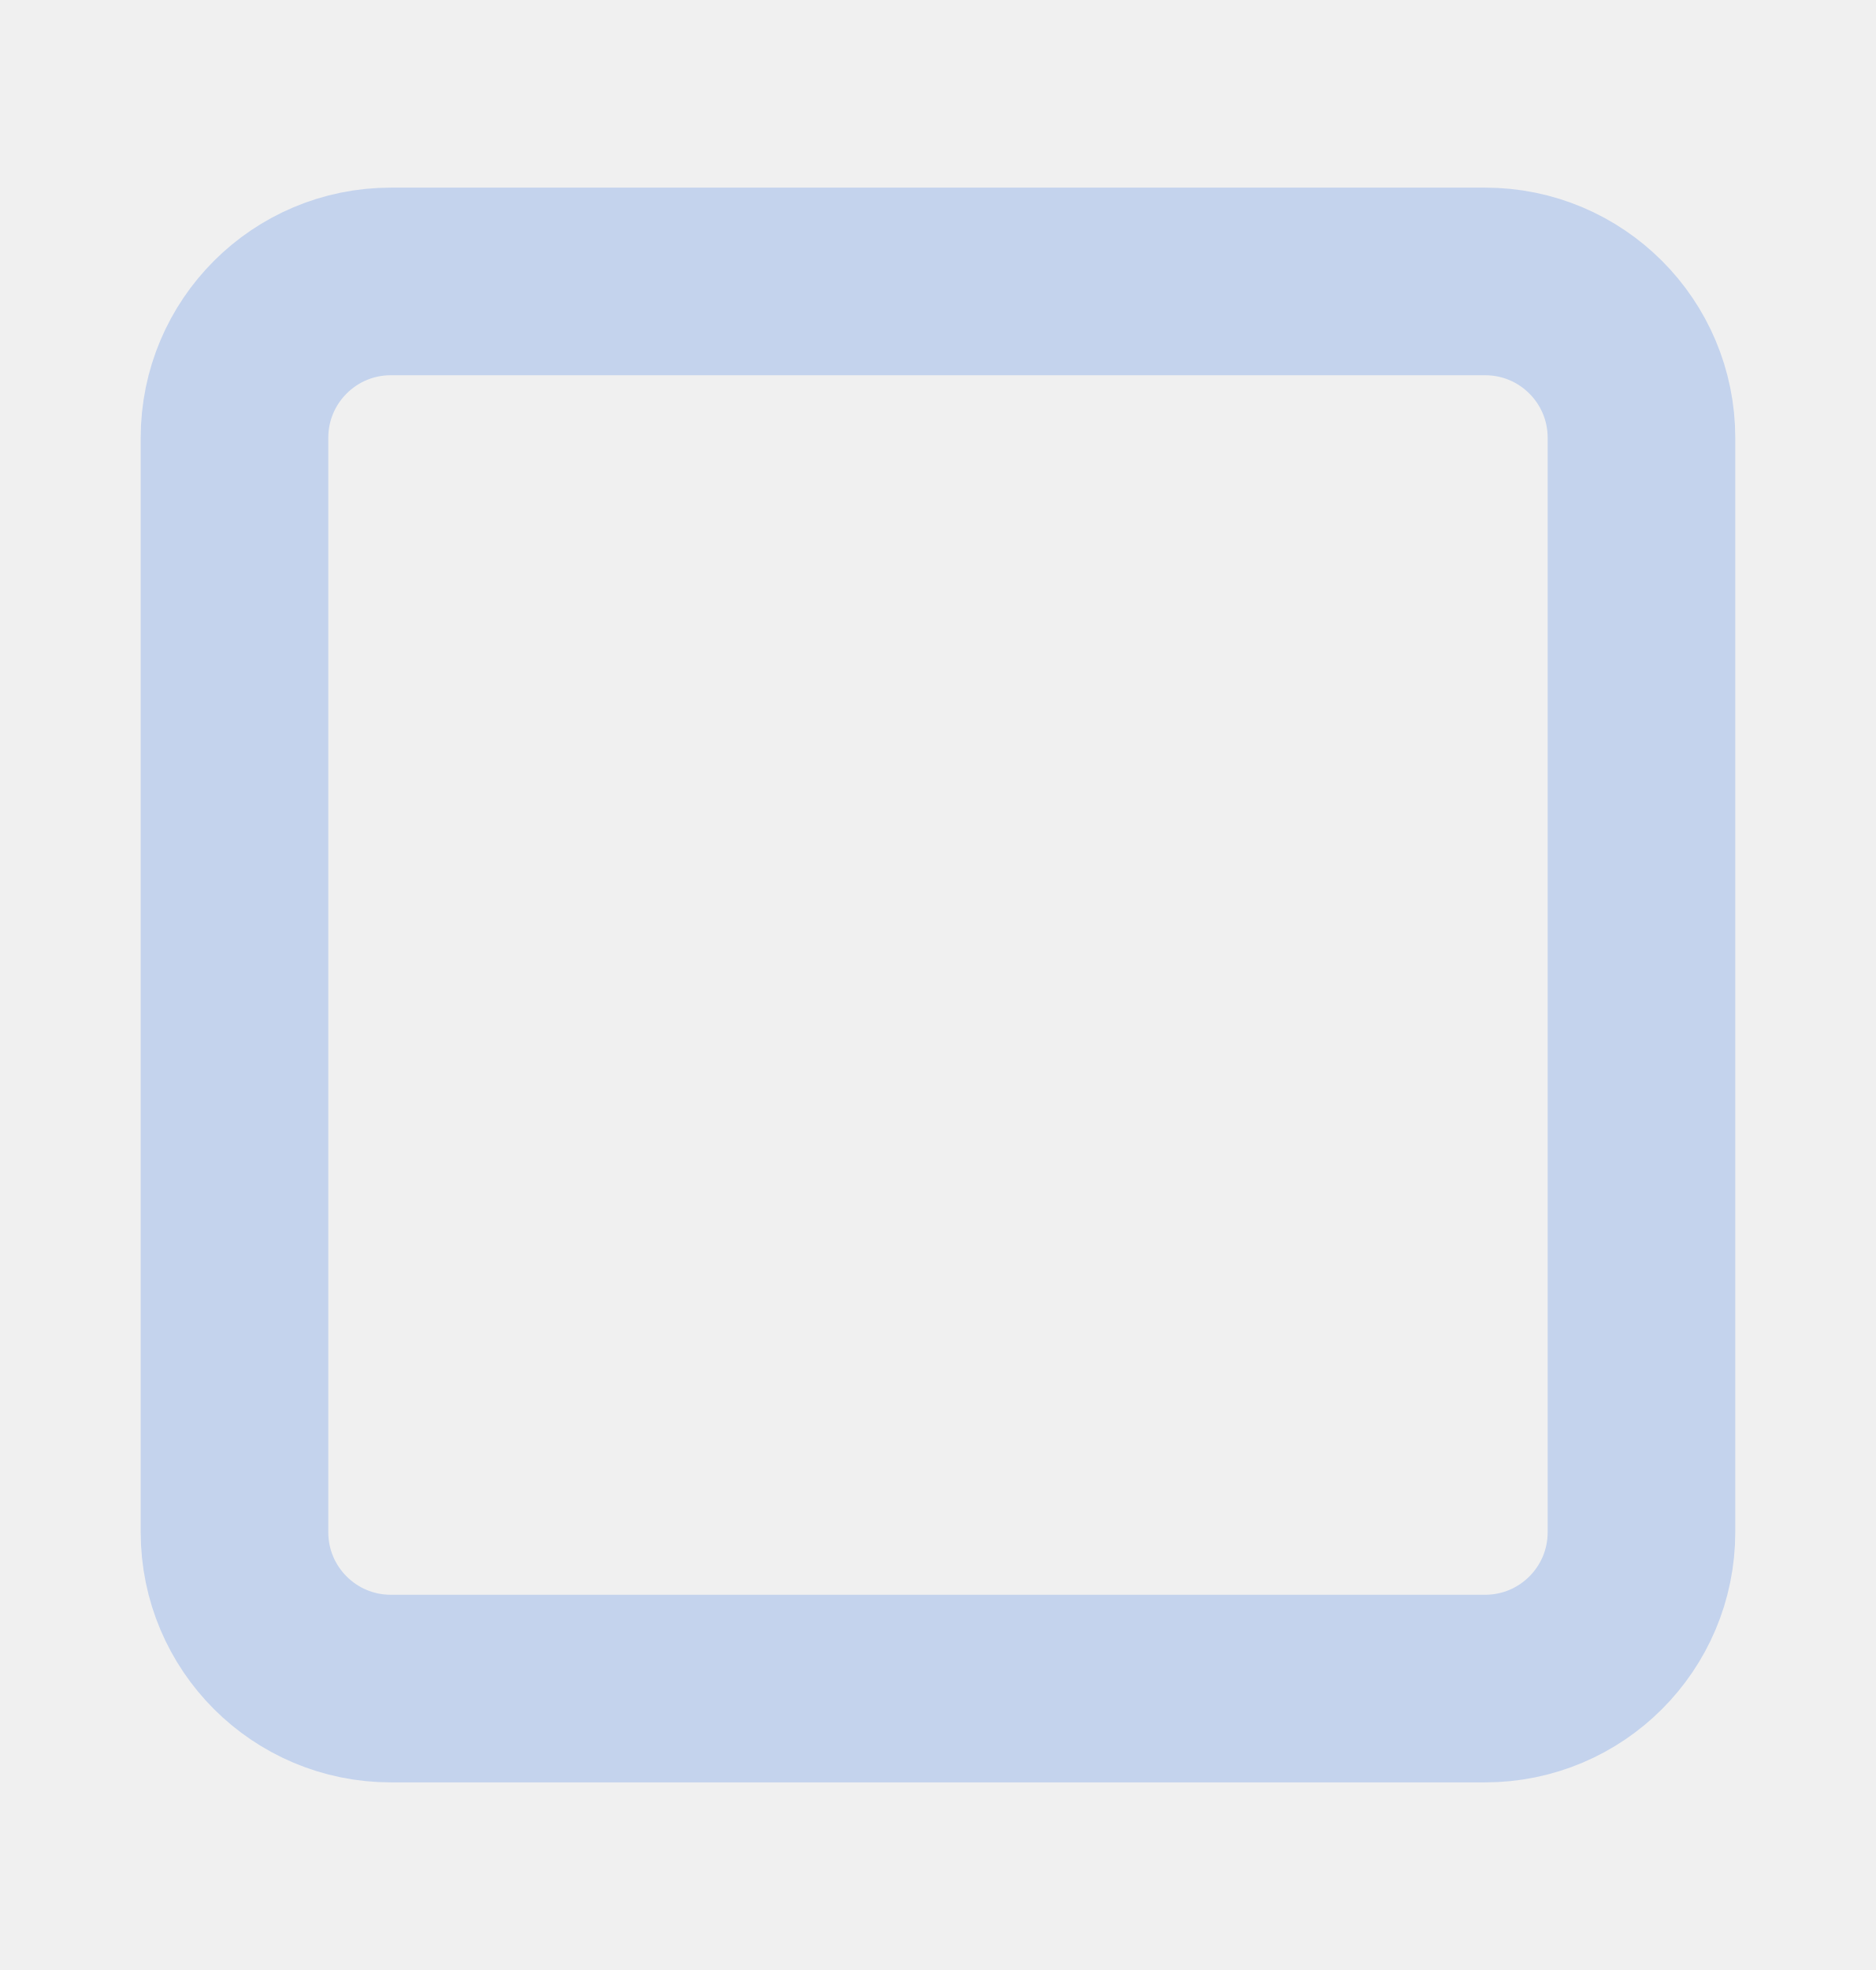
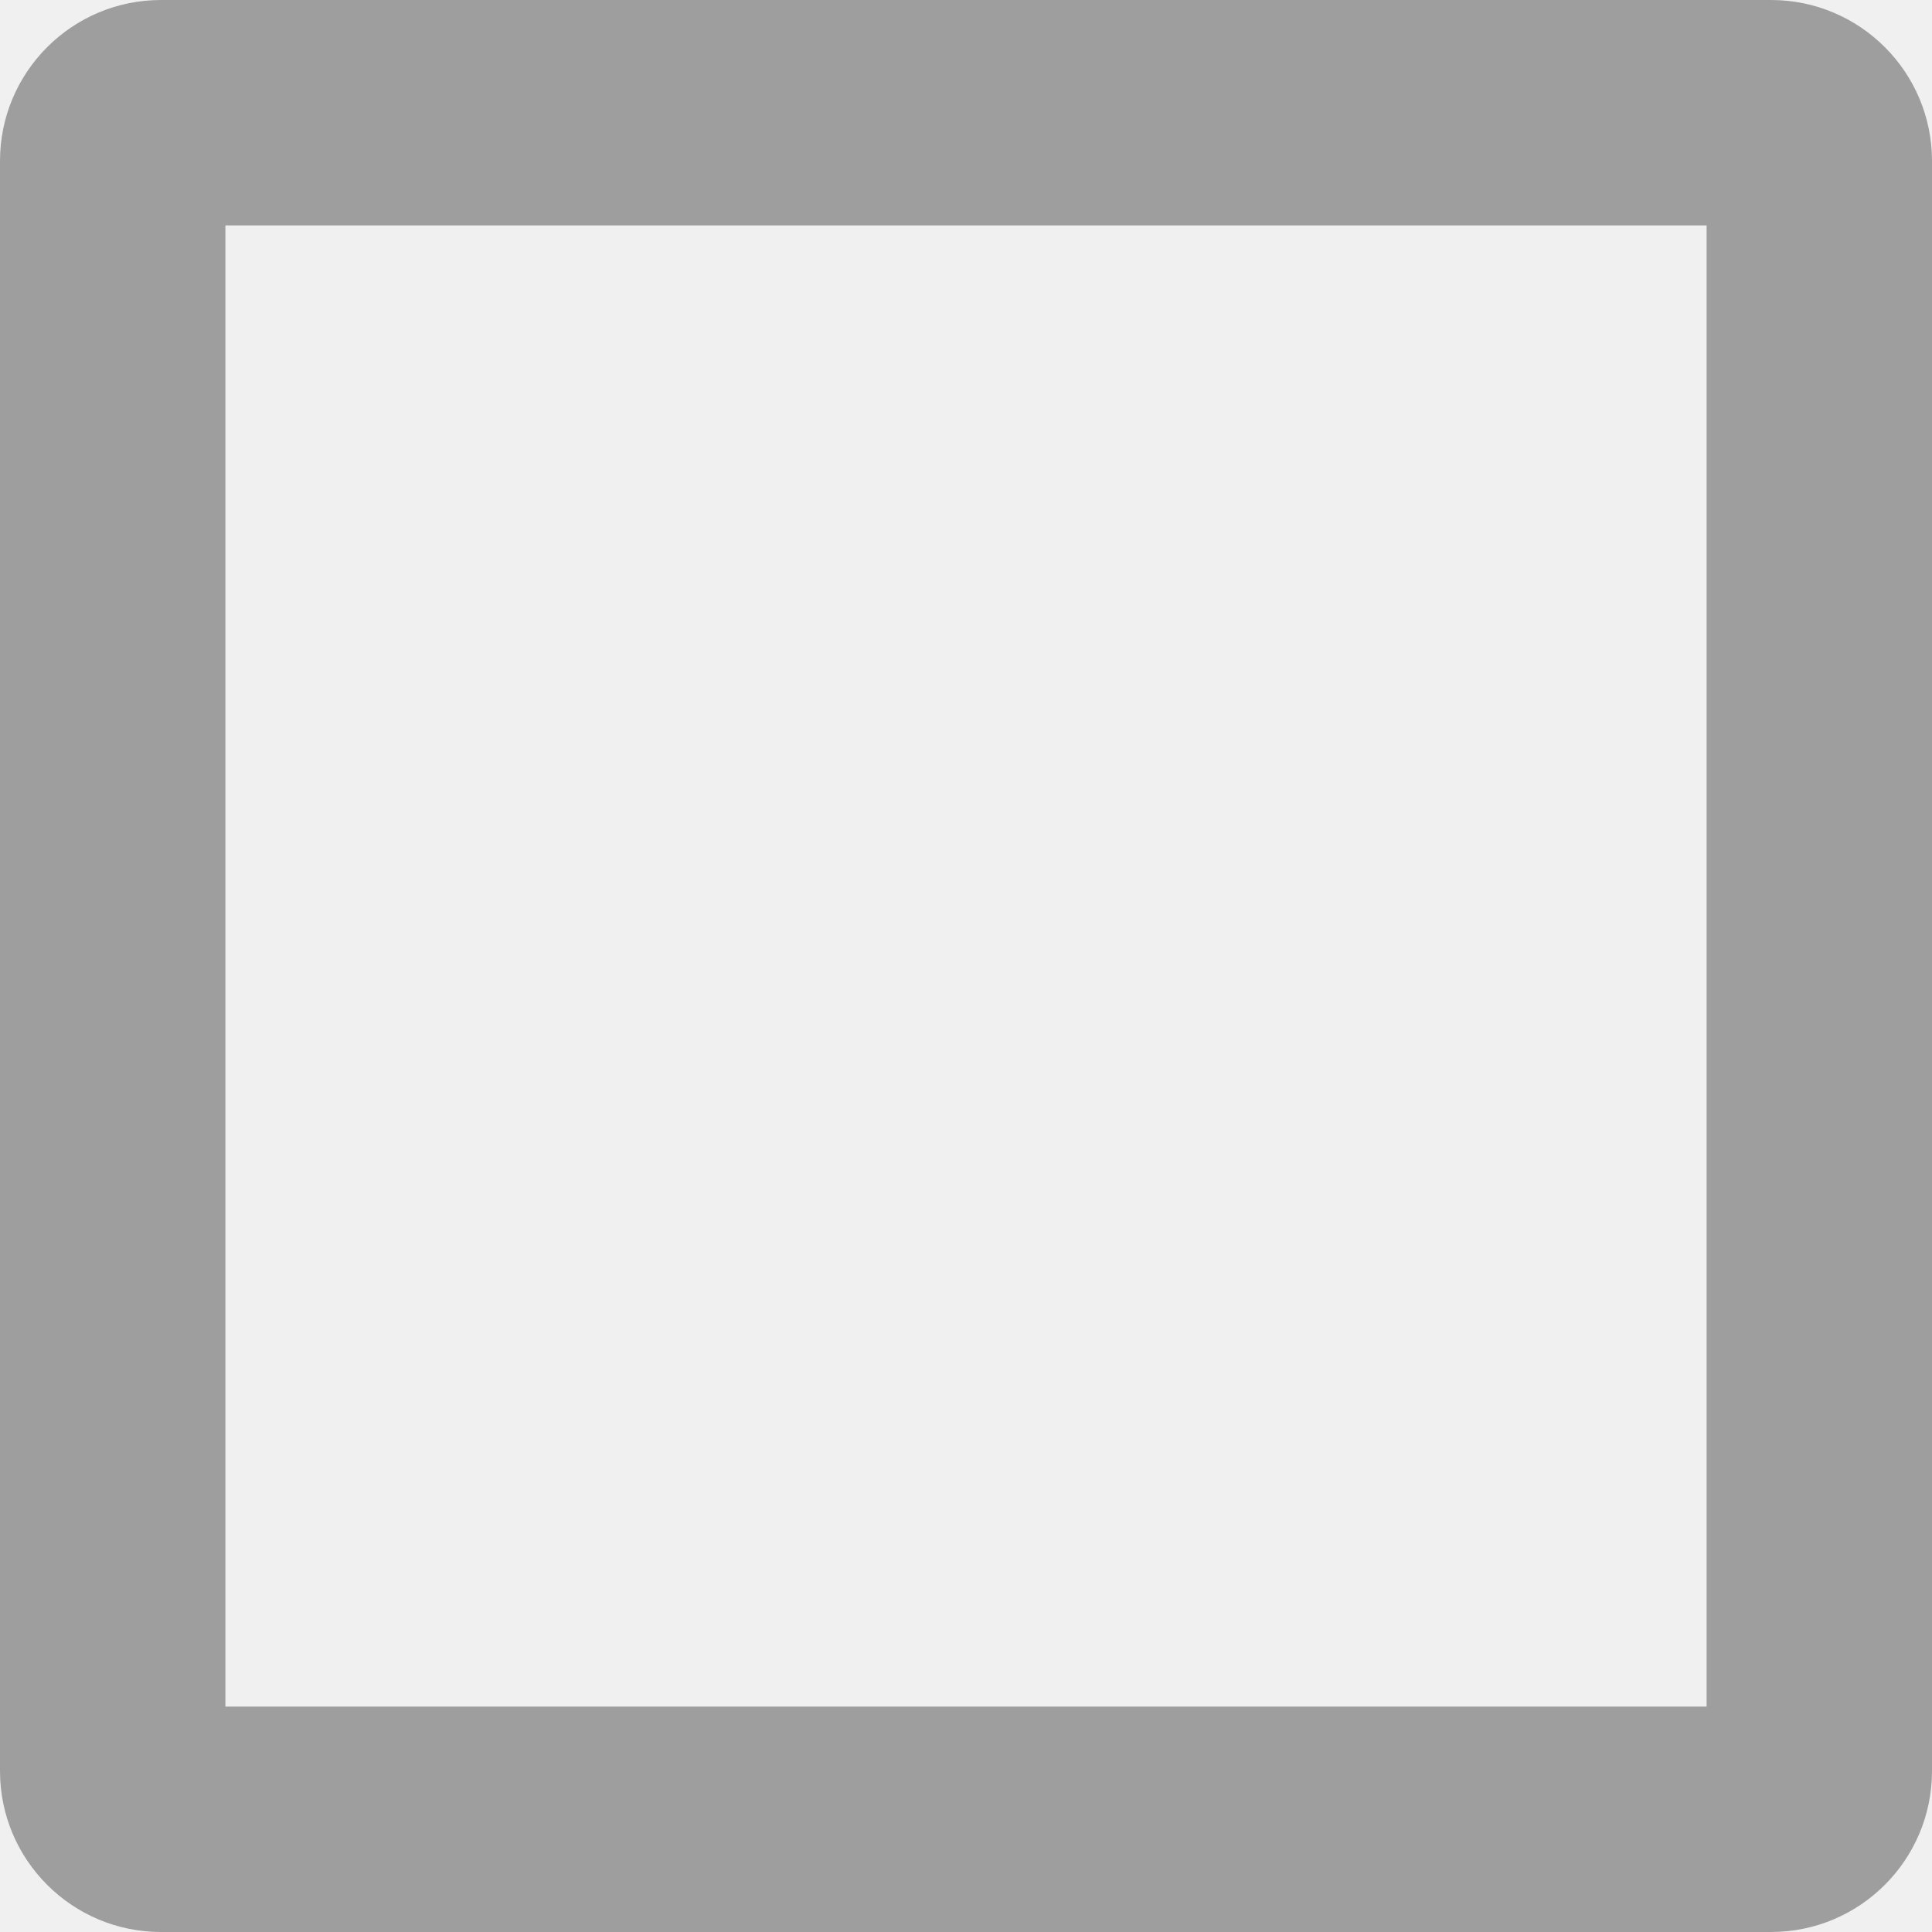
- <svg xmlns="http://www.w3.org/2000/svg" width="20" height="21" viewBox="0 0 20 21" fill="none">
-   <path d="M15.833 3H4.167C3.246 3 2.5 3.746 2.5 4.667V16.333C2.5 17.254 3.246 18 4.167 18H15.833C16.754 18 17.5 17.254 17.5 16.333V4.667C17.5 3.746 16.754 3 15.833 3Z" stroke="#C4D3ED" stroke-width="2" stroke-linecap="round" stroke-linejoin="round" />
+ <svg xmlns="http://www.w3.org/2000/svg" width="12" height="12" viewBox="0 0 12 12" fill="none">
+   <g clip-path="url(#clip0_23_20)">
+     <rect x="0.7" y="0.7" width="10.6" height="10.6" stroke="#9E9E9E" stroke-width="1.4" />
+   </g>
+   <defs>
+     <clipPath id="clip0_23_20">
+       <rect width="12" height="12" rx="1" fill="white" />
+     </clipPath>
+   </defs>
</svg>
